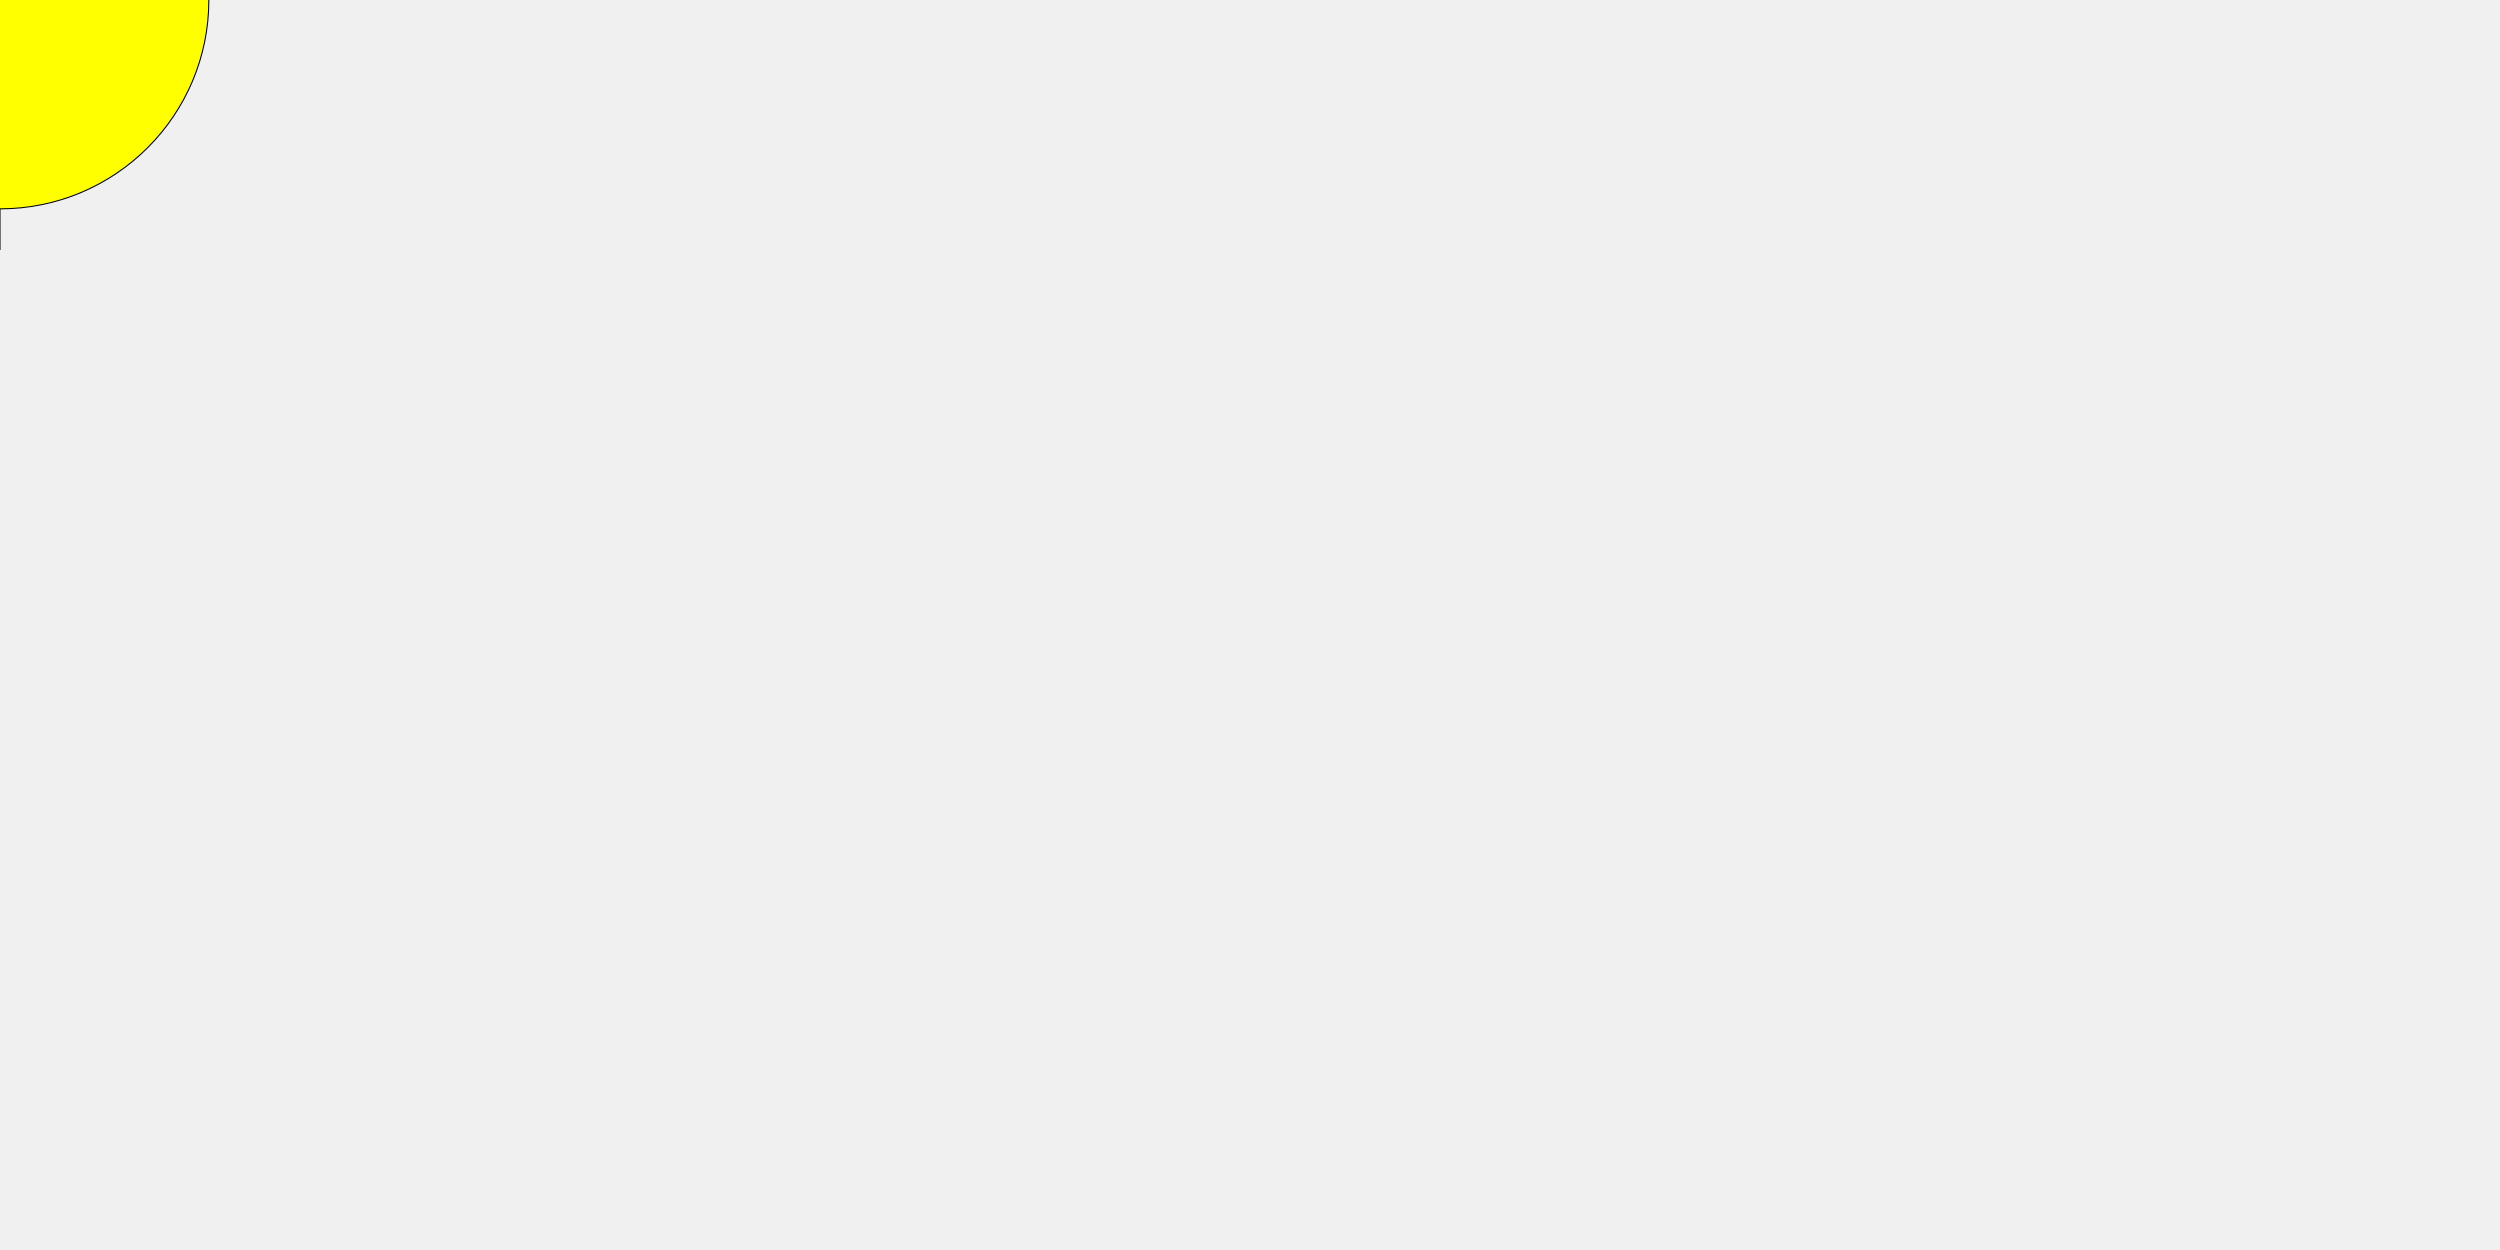
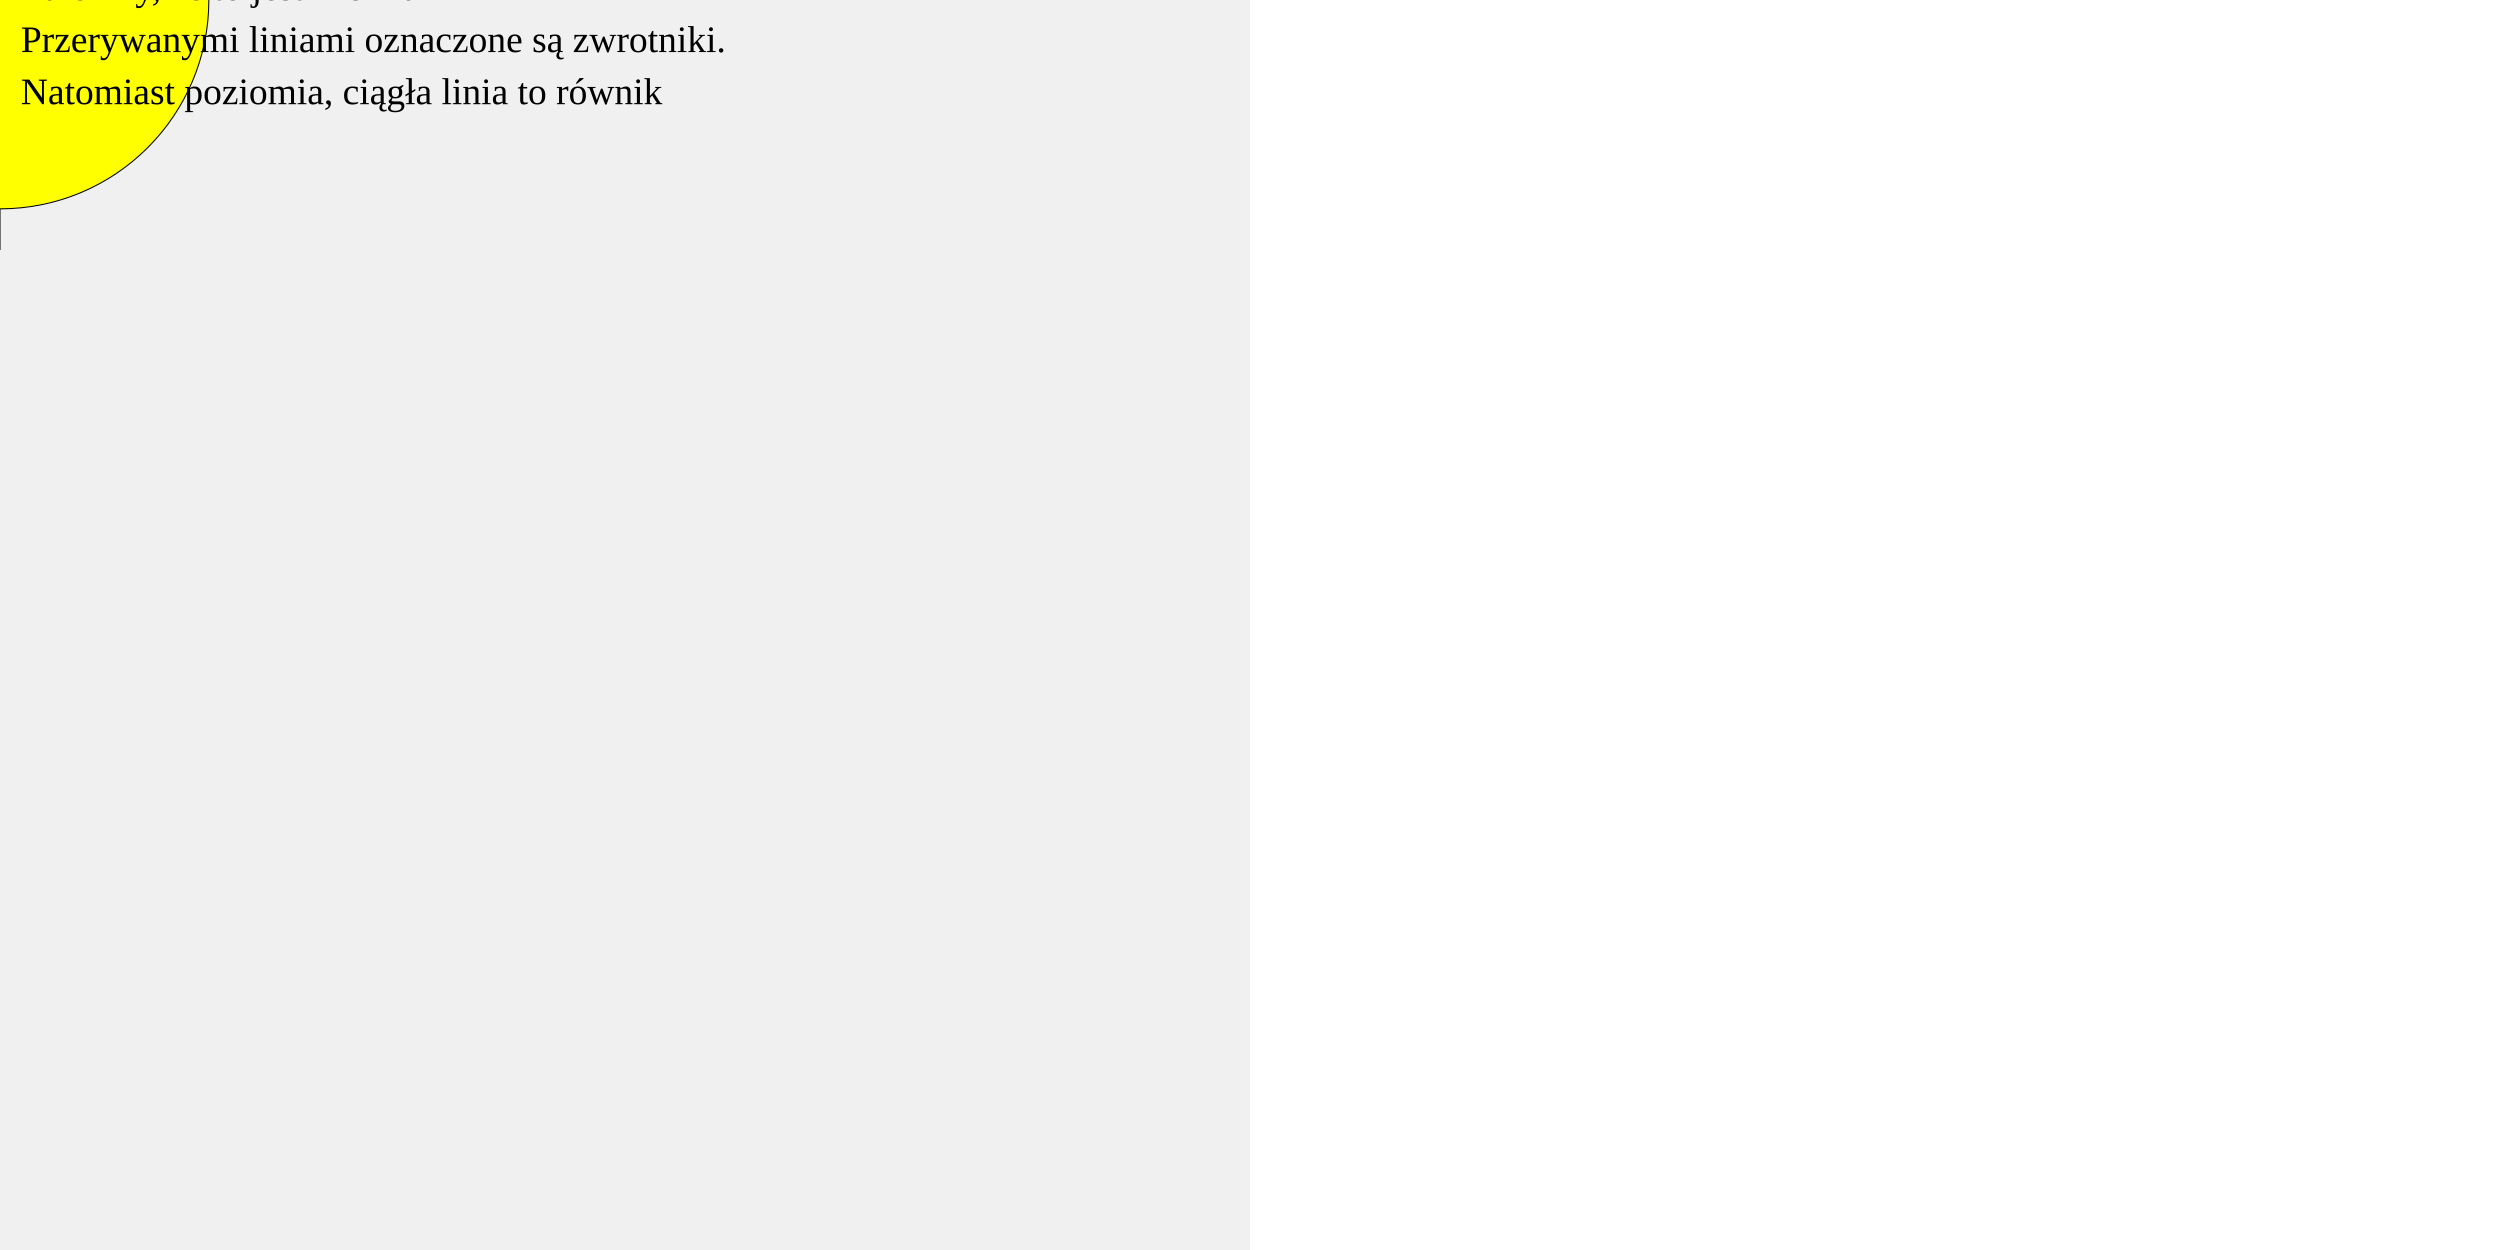
<svg xmlns="http://www.w3.org/2000/svg" viewBox="0 0 1200 600" version="1.1" style="width: 1200px; height: auto; margin: auto; margin-top:8%;">
  <defs>
    <marker id="marker-arrow" viewBox="0 0 10 10" refX="1" refY="5" markerWidth="8" markerHeight="8" orient="auto">
      <path d="M 0 0 L 10 5 L 0 10 z" />
    </marker>
    <style>
		#earth {stroke: #000;}
		#earth #axis {stroke-dasharray: 0; stroke-width: 0.5}
		#sun__rays {stroke: #000;}
+ 		text {font-size: 18px;}
	</style>
  </defs>
  <g id="earth">
    <circle cx="0" cy="0" r="100" fill-opacity="0" />
    <line x1="-100" y1="0" x2="100" y2="0" />
    <line x1="-92" y1="39" x2="92" y2="39" stroke-dasharray="8" />
    <line x1="-92" y1="-39" x2="92" y2="-39" stroke-dasharray="8" />
    <line id="axis" x1="0" y1="-120" x2="0" y2="120" />
  </g>
  <circle id="sun" cx="0" cy="0" r="100" fill="yellow" />
  <g id="sun__rays" opacity="0">
    <line x1="-400" y1="-50" x2="-175" y2="-50" marker-end="url(#marker-arrow)" stroke-dasharray="5" />
    <line x1="-400" y1="50" x2="-175" y2="50" marker-end="url(#marker-arrow)" stroke-dasharray="5" />
    <line id="sun__rays--last" x1="-400" y1="0" x2="-175" y2="0" marker-end="url(#marker-arrow)" stroke-dasharray="5" />
  </g>
-   <text id="text" display="none" x="20" y="50">
-     <tspan x="10">Panie Janie, tu jest tekst.</tspan>
-     <tspan x="10" dy="20">A tutaj jeszcze dłuższy tekst żeby zobaczyć jak to będzie wyglądało</tspan>
+   <rect x="600" y="0" width="600" height="600" fill="#fff" />
+   <text id="text1">
+     <tspan x="10">Załóżmy, że to jest Ziemia</tspan>
+     <tspan x="10" dy="25">Przerywanymi liniami oznaczone są zwrotniki.</tspan>
+     <tspan x="10" dy="25">Natomiast poziomia, ciągła linia to równik</tspan>
+   </text>
+   <text id="text2" display="none">
+     <tspan x="10">Średnica Słońca jest ponad 100 razy większa niż Ziemi</tspan>
+   </text>
+   <text id="text3" display="none">
+     <tspan x="10">Dlatego promienie Słońca padają niemal równolegle na całą jej powierchnię</tspan>
+   </text>
+   <text id="text4" display="none">
+     <tspan x="10">W momencie przesilenia letniego, które wypada zwykle 21 czerwca,</tspan>
+     <tspan x="10" dy="25">następuje maksymalne wychylenie osi Ziemi, w kierunku Słońca</tspan>
+   </text>
+   <text id="text5" display="none">
+     <tspan x="10">Na wysokości zwrotnika Raka</tspan>
+     <tspan x="10" dy="25">promienie Słońca padają teraz pod kątem prostym na powierchnię Ziemi</tspan>
  </text>
</svg>
